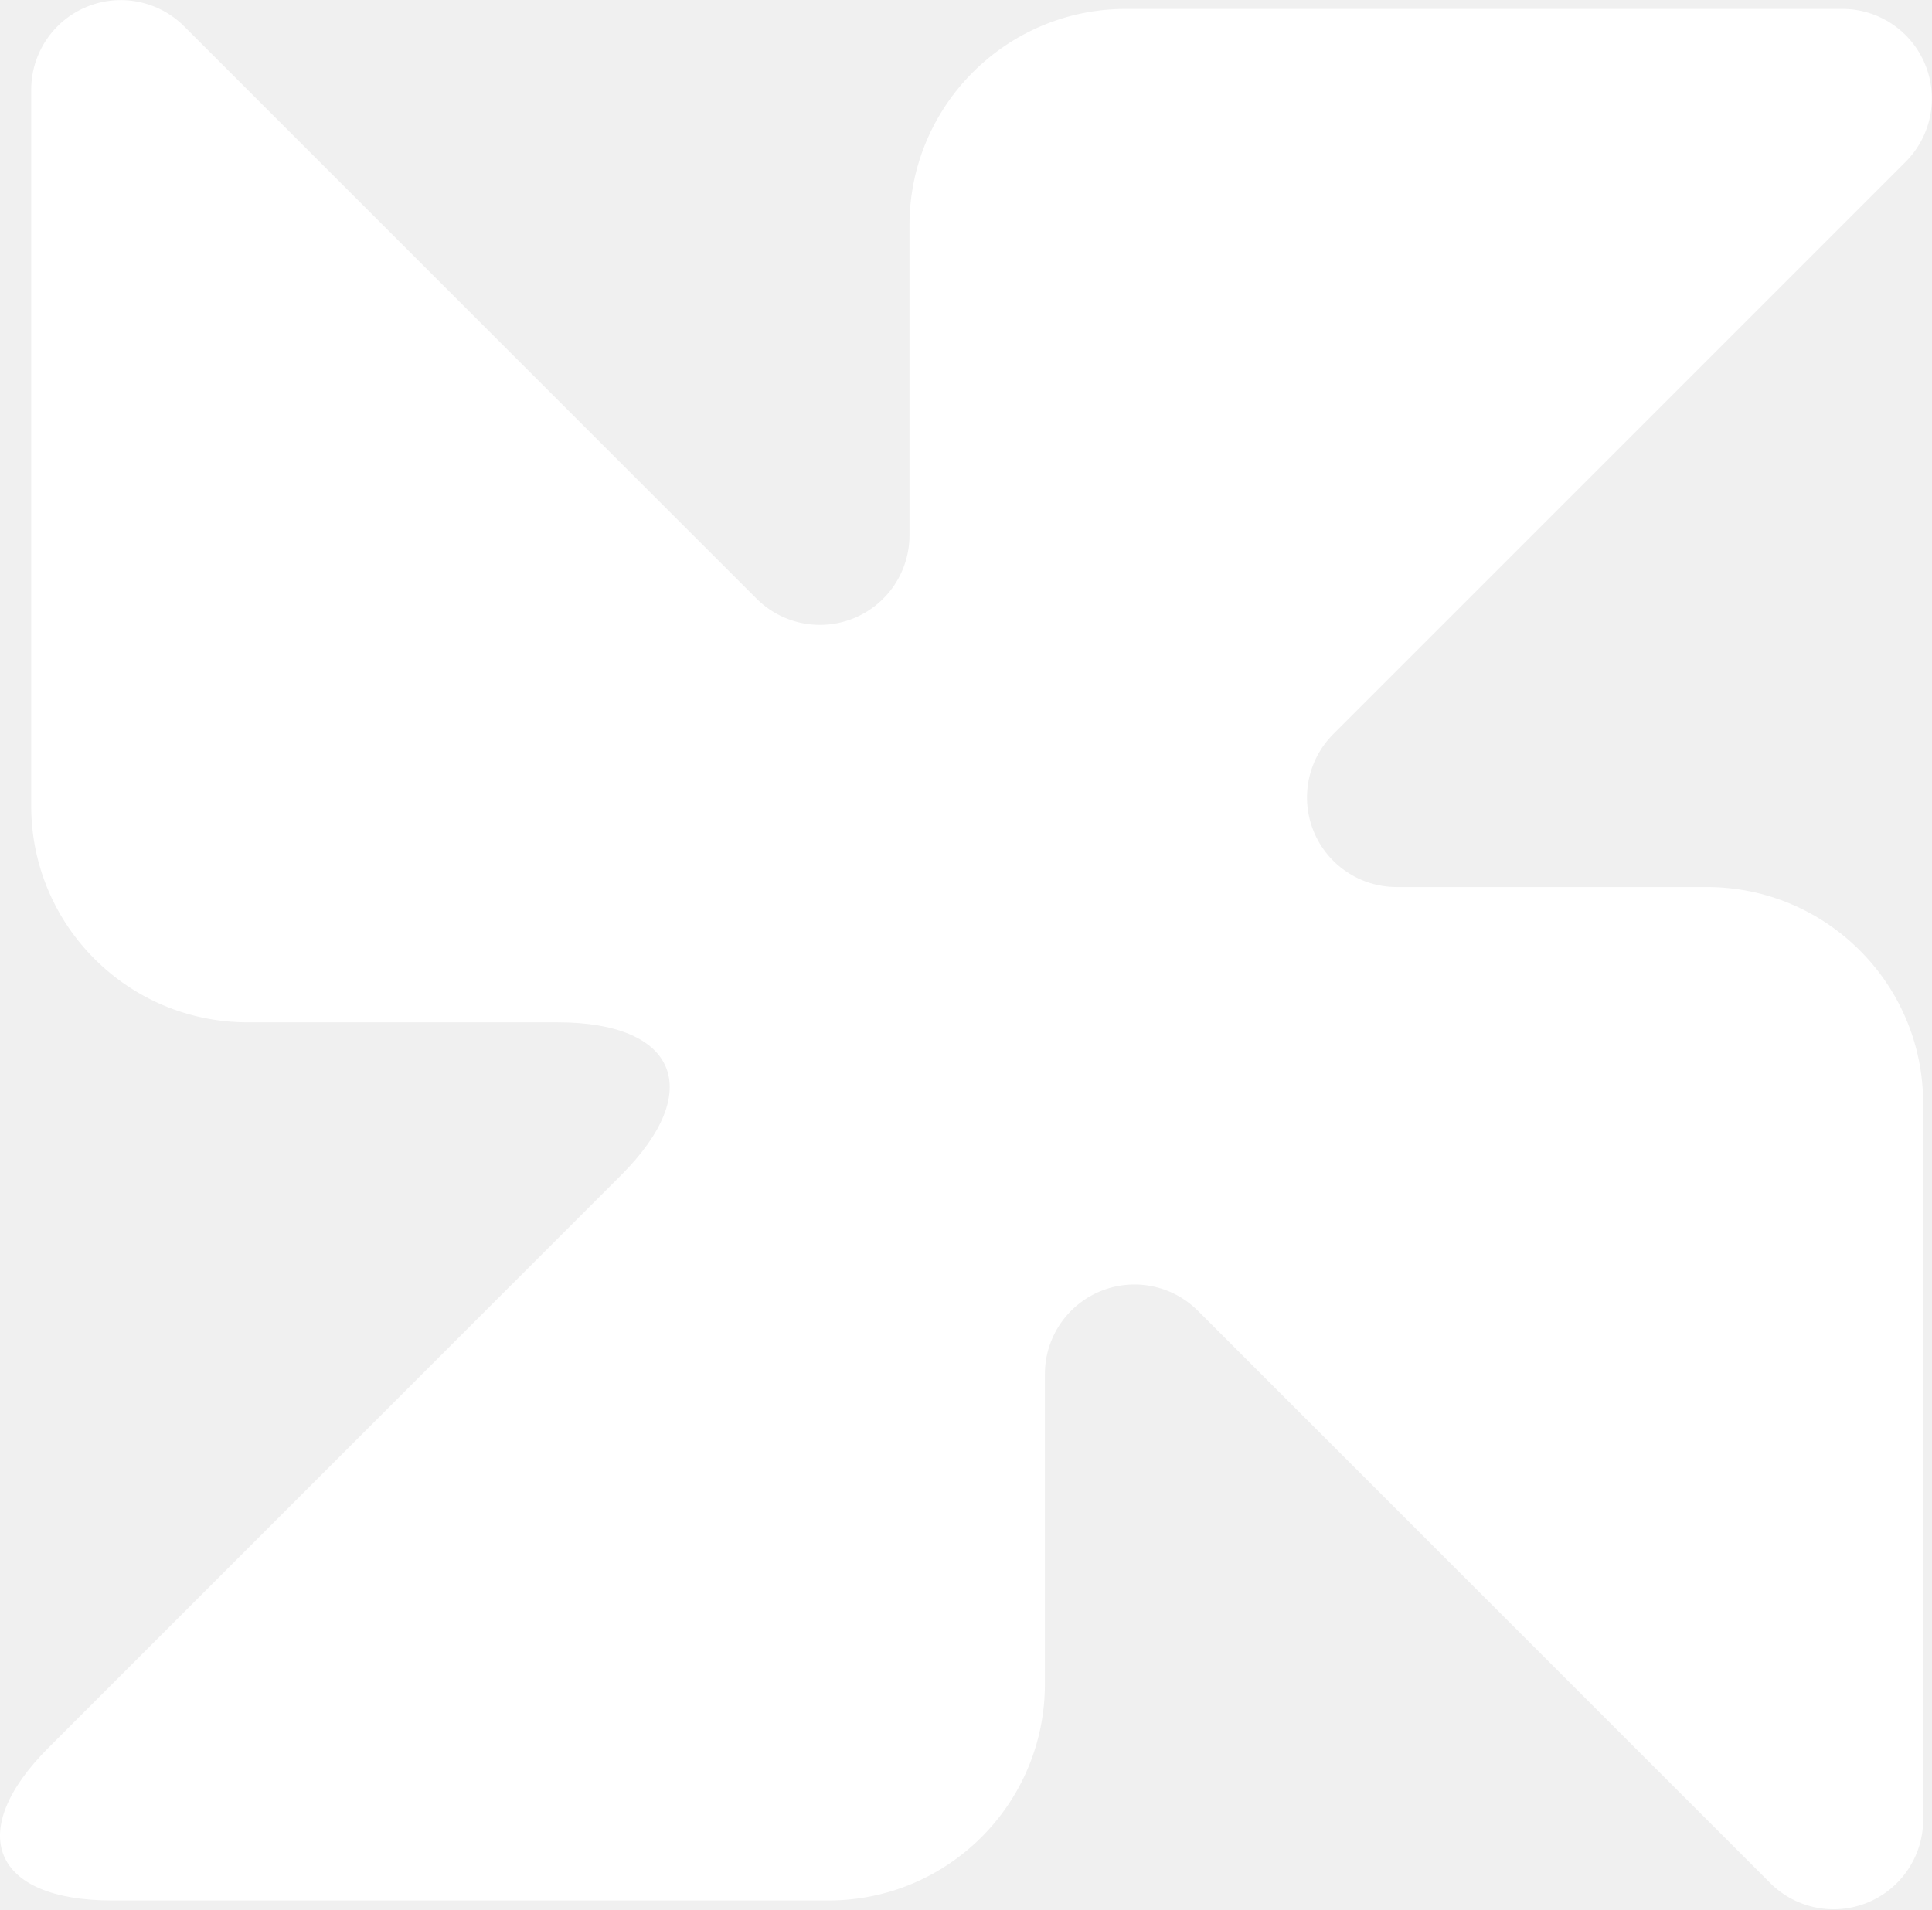
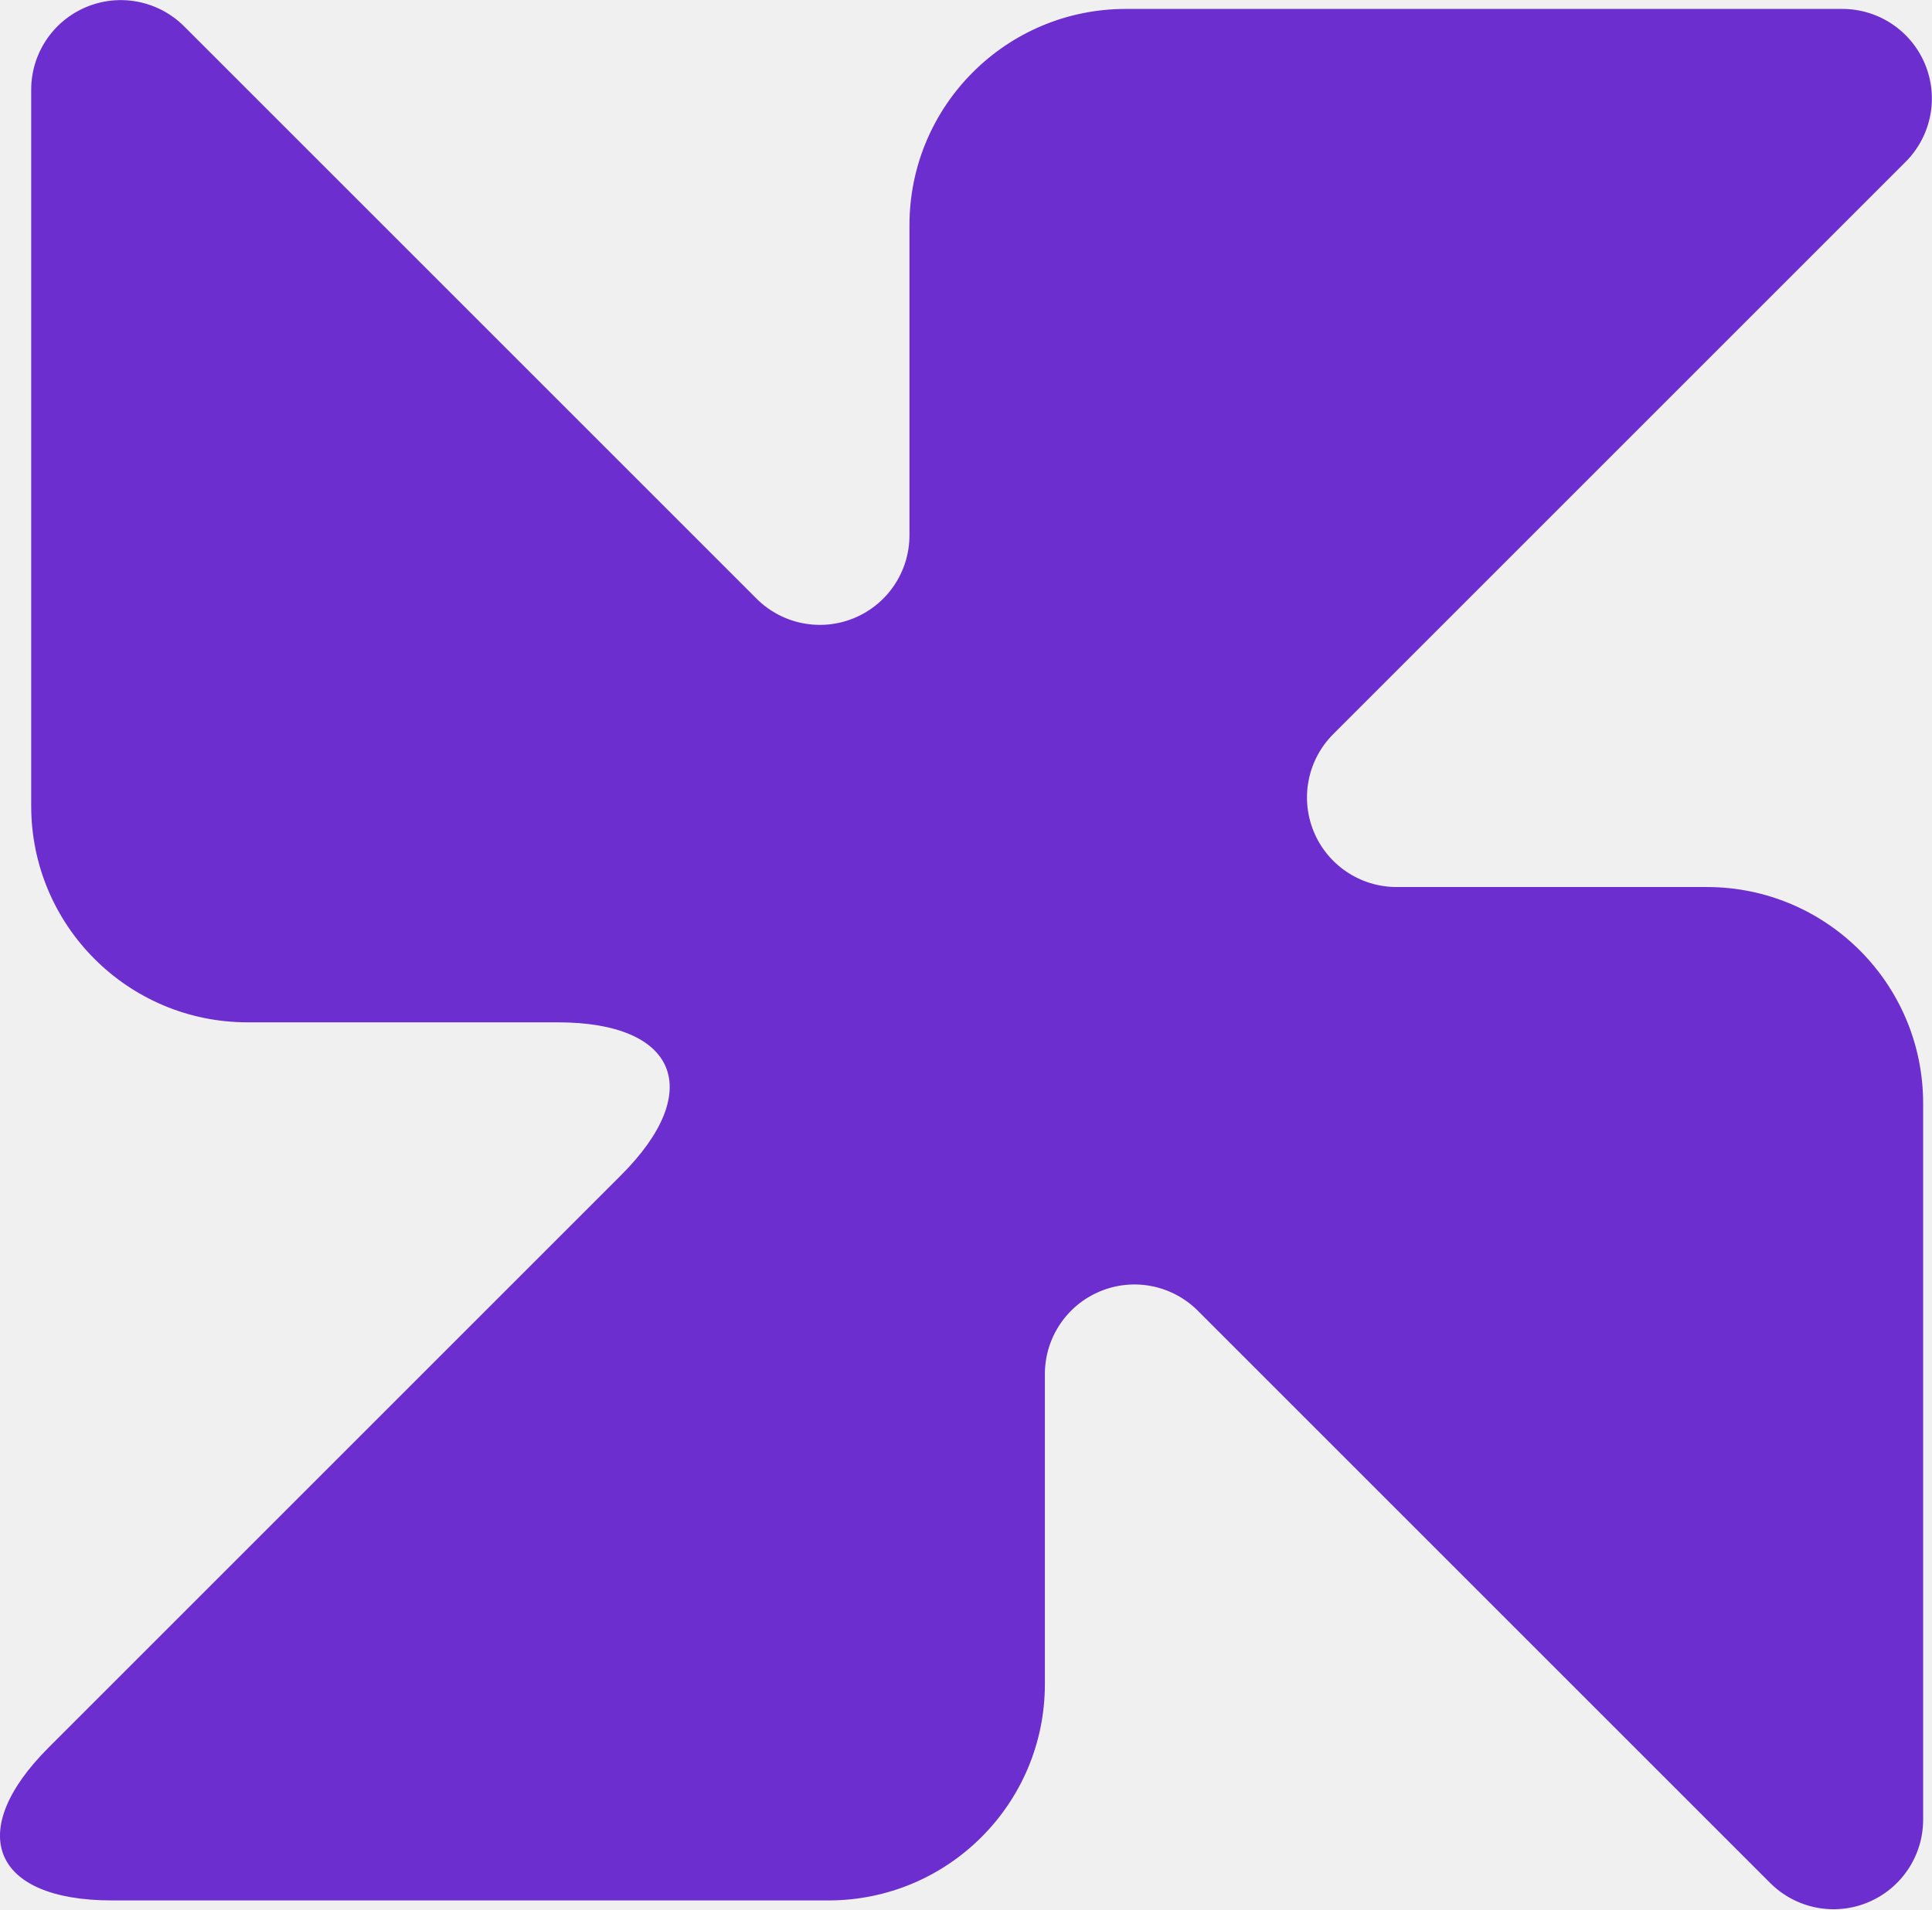
<svg xmlns="http://www.w3.org/2000/svg" width="21.415mm" height="21.167mm" viewBox="0 0 21.415 21.167" version="1.1" id="svg1" xml:space="preserve">
  <defs id="defs1" />
-   <g id="layer1" transform="translate(-6411.23,-3682.88)">
-     <path d="m 6411.576,3683.873 v 7.943 a 2.398,2.398 0 0 0 2.397,2.398 h 3.439 c 1.324,0 1.639,0.759 0.702,1.695 -2.115,2.115 -4.23,4.23 -6.345,6.345 -0.936,0.936 -0.622,1.695 0.702,1.695 h 7.943 a 2.398,2.398 0 0 0 2.398,-2.397 v -3.439 a 0.993,0.993 0 0 1 1.695,-0.702 l 6.345,6.345 a 0.993,0.993 0 0 0 1.695,-0.702 v -7.943 a 2.398,2.398 0 0 0 -2.398,-2.397 h -3.439 a 0.993,0.993 0 0 1 -0.702,-1.695 l 6.345,-6.345 a 0.993,0.993 0 0 0 -0.702,-1.695 h -7.943 a 2.398,2.398 0 0 0 -2.397,2.397 v 3.439 a 0.993,0.993 0 0 1 -1.695,0.702 l -6.345,-6.345 a 0.993,0.993 0 0 0 -1.695,0.702 z" id="path142" style="fill:#ffffff;stroke-width:1" />
+   <g id="layer1" transform="translate(-6478.889,-3758.77)">
+     <path d="m 6479.235,3759.763 v 7.943 a 2.398,2.398 0 0 0 2.397,2.398 h 3.439 c 1.324,0 1.639,0.759 0.702,1.695 -2.115,2.115 -4.23,4.23 -6.345,6.345 -0.936,0.936 -0.622,1.695 0.702,1.695 h 7.943 a 2.398,2.398 0 0 0 2.398,-2.397 v -3.439 a 0.993,0.993 0 0 1 1.695,-0.702 l 6.345,6.345 a 0.993,0.993 0 0 0 1.695,-0.702 v -7.943 a 2.398,2.398 0 0 0 -2.398,-2.397 h -3.439 a 0.993,0.993 0 0 1 -0.702,-1.695 l 6.345,-6.345 a 0.993,0.993 0 0 0 -0.702,-1.695 h -7.943 a 2.398,2.398 0 0 0 -2.397,2.397 v 3.439 a 0.993,0.993 0 0 1 -1.695,0.702 l -6.345,-6.345 a 0.993,0.993 0 0 0 -1.695,0.702 z" id="path214" style="fill:#6c2ece;fill-opacity:1;stroke-width:1" />
  </g>
</svg>
